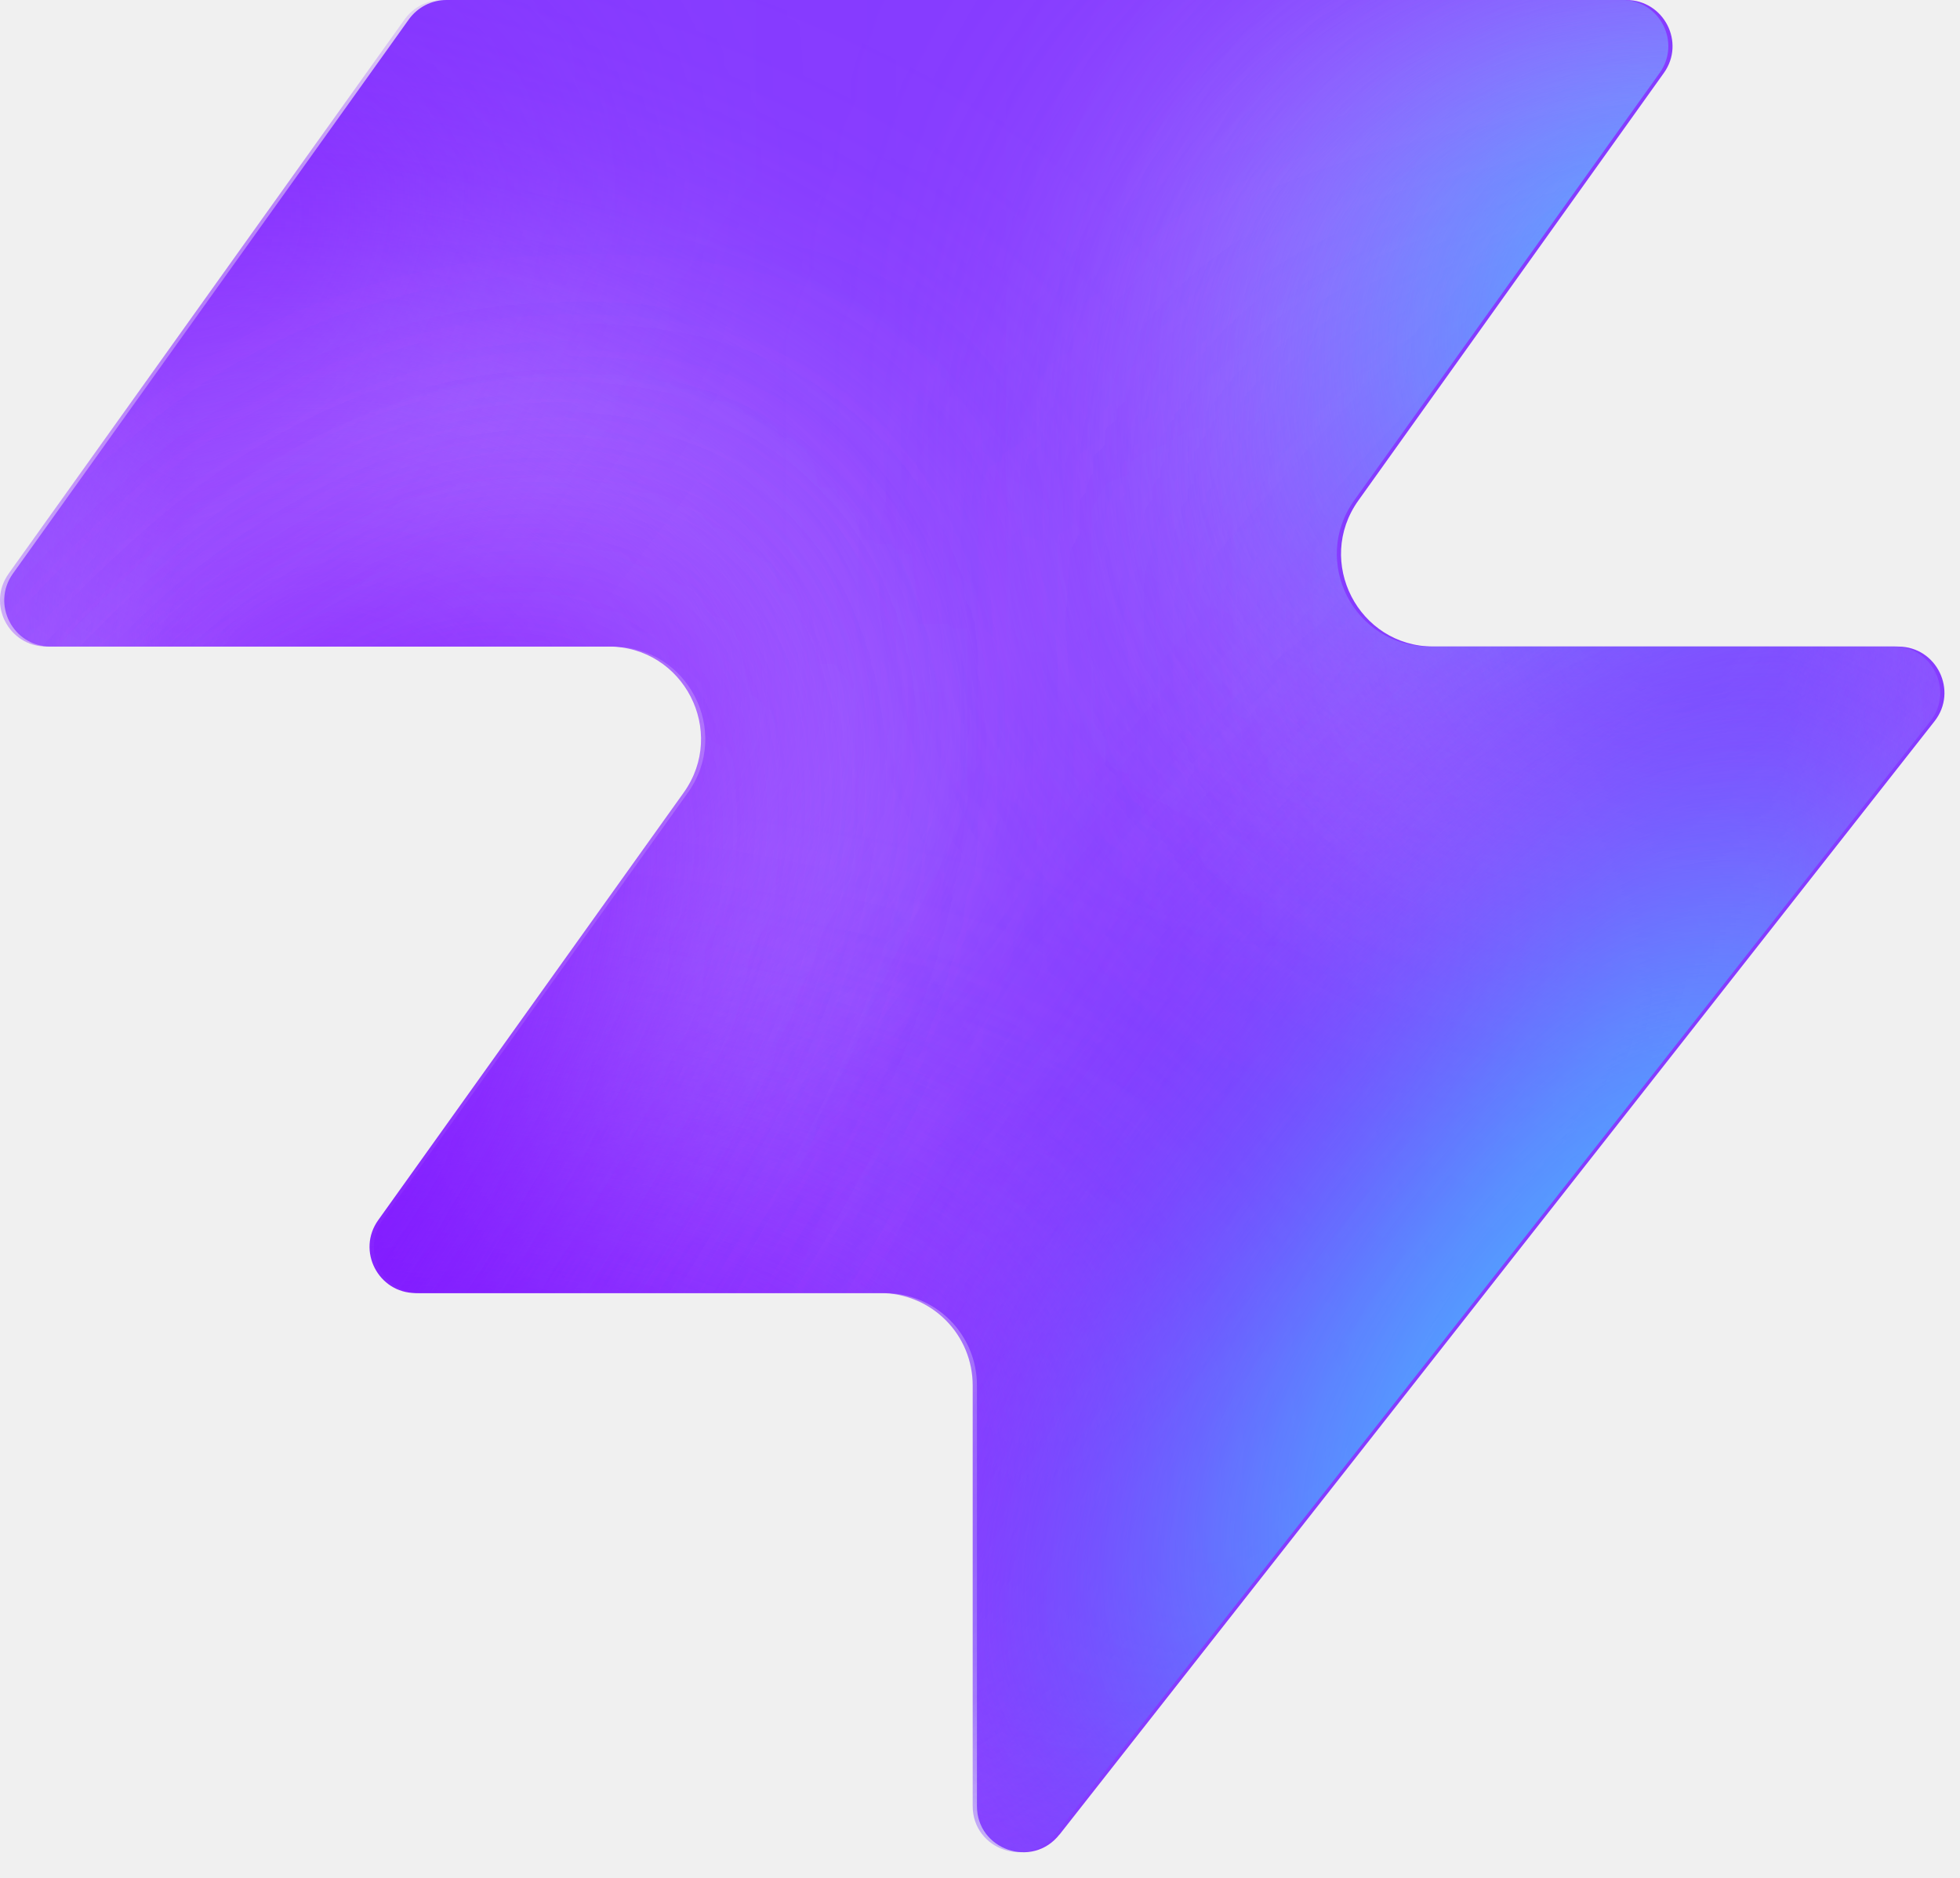
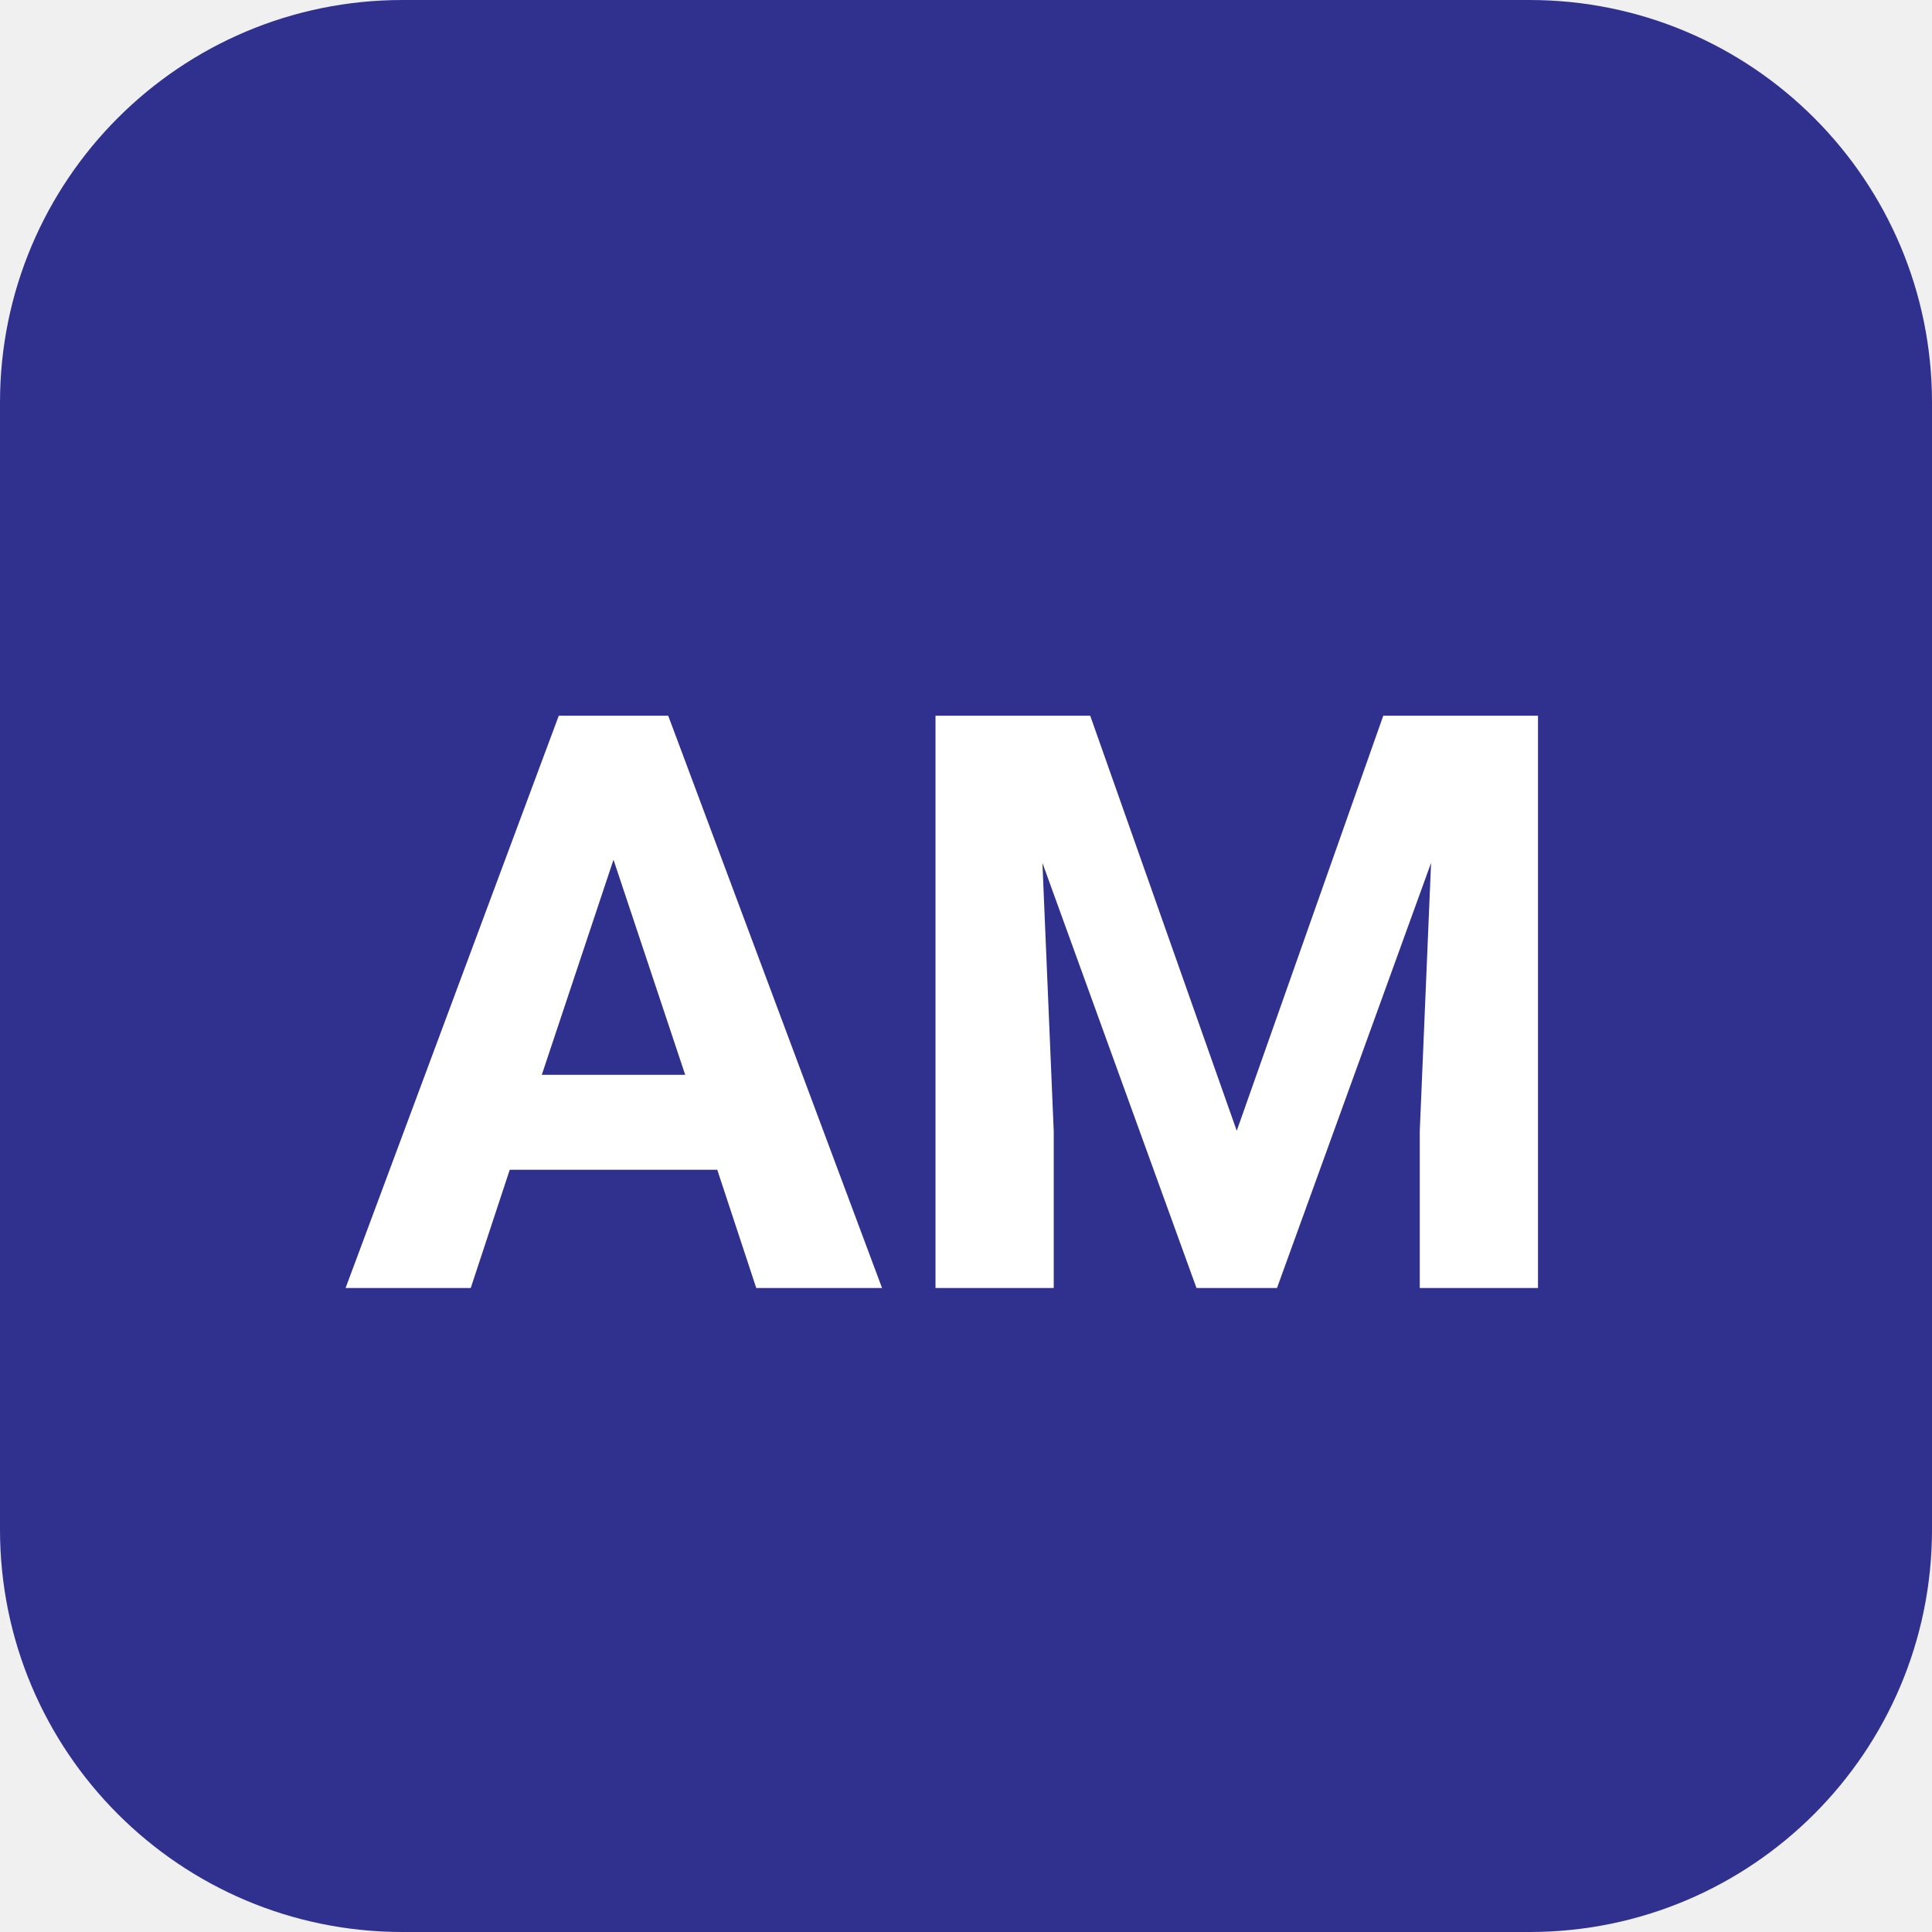
- <svg xmlns="http://www.w3.org/2000/svg" width="48" height="46" fill="none" viewBox="0 0 48 46">
-   <path fill="#863bff" d="M25.946 44.938c-.664.845-2.021.375-2.021-.698V33.937a2.26 2.26 0 0 0-2.262-2.262H10.287c-.92 0-1.456-1.04-.92-1.788l7.48-10.471c1.07-1.497 0-3.578-1.842-3.578H1.237c-.92 0-1.456-1.04-.92-1.788L10.013.474c.214-.297.556-.474.92-.474h28.894c.92 0 1.456 1.04.92 1.788l-7.48 10.471c-1.07 1.498 0 3.579 1.842 3.579h11.377c.943 0 1.473 1.088.89 1.83L25.947 44.94z" style="fill:#863bff;fill:color(display-p3 .525 .23 1);fill-opacity:1" />
-   <mask id="a" width="48" height="46" x="0" y="0" maskUnits="userSpaceOnUse" style="mask-type:alpha">
-     <path fill="#000" d="M25.842 44.938c-.664.844-2.021.375-2.021-.698V33.937a2.26 2.26 0 0 0-2.262-2.262H10.183c-.92 0-1.456-1.04-.92-1.788l7.48-10.471c1.07-1.498 0-3.579-1.842-3.579H1.133c-.92 0-1.456-1.04-.92-1.787L9.91.473c.214-.297.556-.474.92-.474h28.894c.92 0 1.456 1.04.92 1.788l-7.48 10.471c-1.07 1.498 0 3.578 1.842 3.578h11.377c.943 0 1.473 1.088.89 1.832L25.843 44.94z" style="fill:#000;fill-opacity:1" />
-   </mask>
-   <g mask="url(#a)">
-     <g filter="url(#b)">
-       <ellipse cx="5.508" cy="14.704" fill="#ede6ff" rx="5.508" ry="14.704" style="fill:#ede6ff;fill:color(display-p3 .927 .903 1);fill-opacity:1" transform="matrix(.00324 1 1 -.00324 -4.47 31.516)" />
-     </g>
-     <g filter="url(#c)">
-       <ellipse cx="10.399" cy="29.851" fill="#ede6ff" rx="10.399" ry="29.851" style="fill:#ede6ff;fill:color(display-p3 .927 .903 1);fill-opacity:1" transform="matrix(.00324 1 1 -.00324 -39.328 7.883)" />
-     </g>
-     <g filter="url(#d)">
-       <ellipse cx="5.508" cy="30.487" fill="#7e14ff" rx="5.508" ry="30.487" style="fill:#7e14ff;fill:color(display-p3 .492 .077 1);fill-opacity:1" transform="rotate(89.814 -25.913 -14.639)scale(1 -1)" />
-     </g>
-     <g filter="url(#e)">
-       <ellipse cx="5.508" cy="30.599" fill="#7e14ff" rx="5.508" ry="30.599" style="fill:#7e14ff;fill:color(display-p3 .492 .077 1);fill-opacity:1" transform="rotate(89.814 -32.644 -3.334)scale(1 -1)" />
-     </g>
-     <g filter="url(#f)">
-       <ellipse cx="5.508" cy="30.599" fill="#7e14ff" rx="5.508" ry="30.599" style="fill:#7e14ff;fill:color(display-p3 .492 .077 1);fill-opacity:1" transform="matrix(.00324 1 1 -.00324 -34.34 30.47)" />
-     </g>
-     <g filter="url(#g)">
-       <ellipse cx="14.072" cy="22.078" fill="#ede6ff" rx="14.072" ry="22.078" style="fill:#ede6ff;fill:color(display-p3 .927 .903 1);fill-opacity:1" transform="rotate(93.35 24.506 48.493)scale(-1 1)" />
-     </g>
-     <g filter="url(#h)">
-       <ellipse cx="3.47" cy="21.501" fill="#7e14ff" rx="3.47" ry="21.501" style="fill:#7e14ff;fill:color(display-p3 .492 .077 1);fill-opacity:1" transform="rotate(89.009 28.708 47.59)scale(-1 1)" />
-     </g>
-     <g filter="url(#i)">
-       <ellipse cx="3.47" cy="21.501" fill="#7e14ff" rx="3.47" ry="21.501" style="fill:#7e14ff;fill:color(display-p3 .492 .077 1);fill-opacity:1" transform="rotate(89.009 28.708 47.59)scale(-1 1)" />
-     </g>
-     <g filter="url(#j)">
-       <ellipse cx=".387" cy="8.972" fill="#7e14ff" rx="4.407" ry="29.108" style="fill:#7e14ff;fill:color(display-p3 .492 .077 1);fill-opacity:1" transform="rotate(39.51 .387 8.972)" />
-     </g>
-     <g filter="url(#k)">
-       <ellipse cx="47.523" cy="-6.092" fill="#7e14ff" rx="4.407" ry="29.108" style="fill:#7e14ff;fill:color(display-p3 .492 .077 1);fill-opacity:1" transform="rotate(37.892 47.523 -6.092)" />
-     </g>
-     <g filter="url(#l)">
-       <ellipse cx="41.412" cy="6.333" fill="#47bfff" rx="5.971" ry="9.665" style="fill:#47bfff;fill:color(display-p3 .28 .748 1);fill-opacity:1" transform="rotate(37.892 41.412 6.333)" />
-     </g>
-     <g filter="url(#m)">
-       <ellipse cx="-1.879" cy="38.332" fill="#7e14ff" rx="4.407" ry="29.108" style="fill:#7e14ff;fill:color(display-p3 .492 .077 1);fill-opacity:1" transform="rotate(37.892 -1.88 38.332)" />
-     </g>
-     <g filter="url(#n)">
-       <ellipse cx="-1.879" cy="38.332" fill="#7e14ff" rx="4.407" ry="29.108" style="fill:#7e14ff;fill:color(display-p3 .492 .077 1);fill-opacity:1" transform="rotate(37.892 -1.88 38.332)" />
-     </g>
-     <g filter="url(#o)">
-       <ellipse cx="35.651" cy="29.907" fill="#7e14ff" rx="4.407" ry="29.108" style="fill:#7e14ff;fill:color(display-p3 .492 .077 1);fill-opacity:1" transform="rotate(37.892 35.651 29.907)" />
-     </g>
-     <g filter="url(#p)">
-       <ellipse cx="38.418" cy="32.4" fill="#47bfff" rx="5.971" ry="15.297" style="fill:#47bfff;fill:color(display-p3 .28 .748 1);fill-opacity:1" transform="rotate(37.892 38.418 32.4)" />
-     </g>
-   </g>
-   <defs>
-     <filter id="b" width="60.045" height="41.654" x="-19.77" y="16.149" color-interpolation-filters="sRGB" filterUnits="userSpaceOnUse">
-       <feFlood flood-opacity="0" result="BackgroundImageFix" />
-       <feBlend in="SourceGraphic" in2="BackgroundImageFix" result="shape" />
-       <feGaussianBlur result="effect1_foregroundBlur_2002_17158" stdDeviation="7.659" />
-     </filter>
-     <filter id="c" width="90.34" height="51.437" x="-54.613" y="-7.533" color-interpolation-filters="sRGB" filterUnits="userSpaceOnUse">
-       <feFlood flood-opacity="0" result="BackgroundImageFix" />
-       <feBlend in="SourceGraphic" in2="BackgroundImageFix" result="shape" />
-       <feGaussianBlur result="effect1_foregroundBlur_2002_17158" stdDeviation="7.659" />
-     </filter>
-     <filter id="d" width="79.355" height="29.4" x="-49.64" y="2.03" color-interpolation-filters="sRGB" filterUnits="userSpaceOnUse">
-       <feFlood flood-opacity="0" result="BackgroundImageFix" />
-       <feBlend in="SourceGraphic" in2="BackgroundImageFix" result="shape" />
-       <feGaussianBlur result="effect1_foregroundBlur_2002_17158" stdDeviation="4.596" />
-     </filter>
-     <filter id="e" width="79.579" height="29.4" x="-45.045" y="20.029" color-interpolation-filters="sRGB" filterUnits="userSpaceOnUse">
-       <feFlood flood-opacity="0" result="BackgroundImageFix" />
-       <feBlend in="SourceGraphic" in2="BackgroundImageFix" result="shape" />
-       <feGaussianBlur result="effect1_foregroundBlur_2002_17158" stdDeviation="4.596" />
-     </filter>
-     <filter id="f" width="79.579" height="29.4" x="-43.513" y="21.178" color-interpolation-filters="sRGB" filterUnits="userSpaceOnUse">
-       <feFlood flood-opacity="0" result="BackgroundImageFix" />
-       <feBlend in="SourceGraphic" in2="BackgroundImageFix" result="shape" />
-       <feGaussianBlur result="effect1_foregroundBlur_2002_17158" stdDeviation="4.596" />
-     </filter>
-     <filter id="g" width="74.749" height="58.852" x="15.756" y="-17.901" color-interpolation-filters="sRGB" filterUnits="userSpaceOnUse">
-       <feFlood flood-opacity="0" result="BackgroundImageFix" />
-       <feBlend in="SourceGraphic" in2="BackgroundImageFix" result="shape" />
-       <feGaussianBlur result="effect1_foregroundBlur_2002_17158" stdDeviation="7.659" />
-     </filter>
-     <filter id="h" width="61.377" height="25.362" x="23.548" y="2.284" color-interpolation-filters="sRGB" filterUnits="userSpaceOnUse">
-       <feFlood flood-opacity="0" result="BackgroundImageFix" />
-       <feBlend in="SourceGraphic" in2="BackgroundImageFix" result="shape" />
-       <feGaussianBlur result="effect1_foregroundBlur_2002_17158" stdDeviation="4.596" />
-     </filter>
-     <filter id="i" width="61.377" height="25.362" x="23.548" y="2.284" color-interpolation-filters="sRGB" filterUnits="userSpaceOnUse">
-       <feFlood flood-opacity="0" result="BackgroundImageFix" />
-       <feBlend in="SourceGraphic" in2="BackgroundImageFix" result="shape" />
-       <feGaussianBlur result="effect1_foregroundBlur_2002_17158" stdDeviation="4.596" />
-     </filter>
-     <filter id="j" width="56.045" height="63.649" x="-27.636" y="-22.853" color-interpolation-filters="sRGB" filterUnits="userSpaceOnUse">
-       <feFlood flood-opacity="0" result="BackgroundImageFix" />
-       <feBlend in="SourceGraphic" in2="BackgroundImageFix" result="shape" />
-       <feGaussianBlur result="effect1_foregroundBlur_2002_17158" stdDeviation="4.596" />
-     </filter>
-     <filter id="k" width="54.814" height="64.646" x="20.116" y="-38.415" color-interpolation-filters="sRGB" filterUnits="userSpaceOnUse">
-       <feFlood flood-opacity="0" result="BackgroundImageFix" />
-       <feBlend in="SourceGraphic" in2="BackgroundImageFix" result="shape" />
-       <feGaussianBlur result="effect1_foregroundBlur_2002_17158" stdDeviation="4.596" />
-     </filter>
-     <filter id="l" width="33.541" height="35.313" x="24.641" y="-11.323" color-interpolation-filters="sRGB" filterUnits="userSpaceOnUse">
-       <feFlood flood-opacity="0" result="BackgroundImageFix" />
-       <feBlend in="SourceGraphic" in2="BackgroundImageFix" result="shape" />
-       <feGaussianBlur result="effect1_foregroundBlur_2002_17158" stdDeviation="4.596" />
-     </filter>
-     <filter id="m" width="54.814" height="64.646" x="-29.286" y="6.009" color-interpolation-filters="sRGB" filterUnits="userSpaceOnUse">
-       <feFlood flood-opacity="0" result="BackgroundImageFix" />
-       <feBlend in="SourceGraphic" in2="BackgroundImageFix" result="shape" />
-       <feGaussianBlur result="effect1_foregroundBlur_2002_17158" stdDeviation="4.596" />
-     </filter>
-     <filter id="n" width="54.814" height="64.646" x="-29.286" y="6.009" color-interpolation-filters="sRGB" filterUnits="userSpaceOnUse">
-       <feFlood flood-opacity="0" result="BackgroundImageFix" />
-       <feBlend in="SourceGraphic" in2="BackgroundImageFix" result="shape" />
-       <feGaussianBlur result="effect1_foregroundBlur_2002_17158" stdDeviation="4.596" />
-     </filter>
-     <filter id="o" width="54.814" height="64.646" x="8.244" y="-2.416" color-interpolation-filters="sRGB" filterUnits="userSpaceOnUse">
-       <feFlood flood-opacity="0" result="BackgroundImageFix" />
-       <feBlend in="SourceGraphic" in2="BackgroundImageFix" result="shape" />
-       <feGaussianBlur result="effect1_foregroundBlur_2002_17158" stdDeviation="4.596" />
-     </filter>
-     <filter id="p" width="39.409" height="43.623" x="18.713" y="10.588" color-interpolation-filters="sRGB" filterUnits="userSpaceOnUse">
-       <feFlood flood-opacity="0" result="BackgroundImageFix" />
-       <feBlend in="SourceGraphic" in2="BackgroundImageFix" result="shape" />
-       <feGaussianBlur result="effect1_foregroundBlur_2002_17158" stdDeviation="4.596" />
-     </filter>
-   </defs>
+ <svg xmlns="http://www.w3.org/2000/svg" viewBox="0 0 48 48">
+   <rect width="48" height="48" rx="10" fill="#30308F" />
+   <text x="24" y="32" font-family="system-ui, 'Segoe UI', Roboto, sans-serif" font-size="20" font-weight="700" fill="#FFFFFF" text-anchor="middle">AM</text>
</svg>
